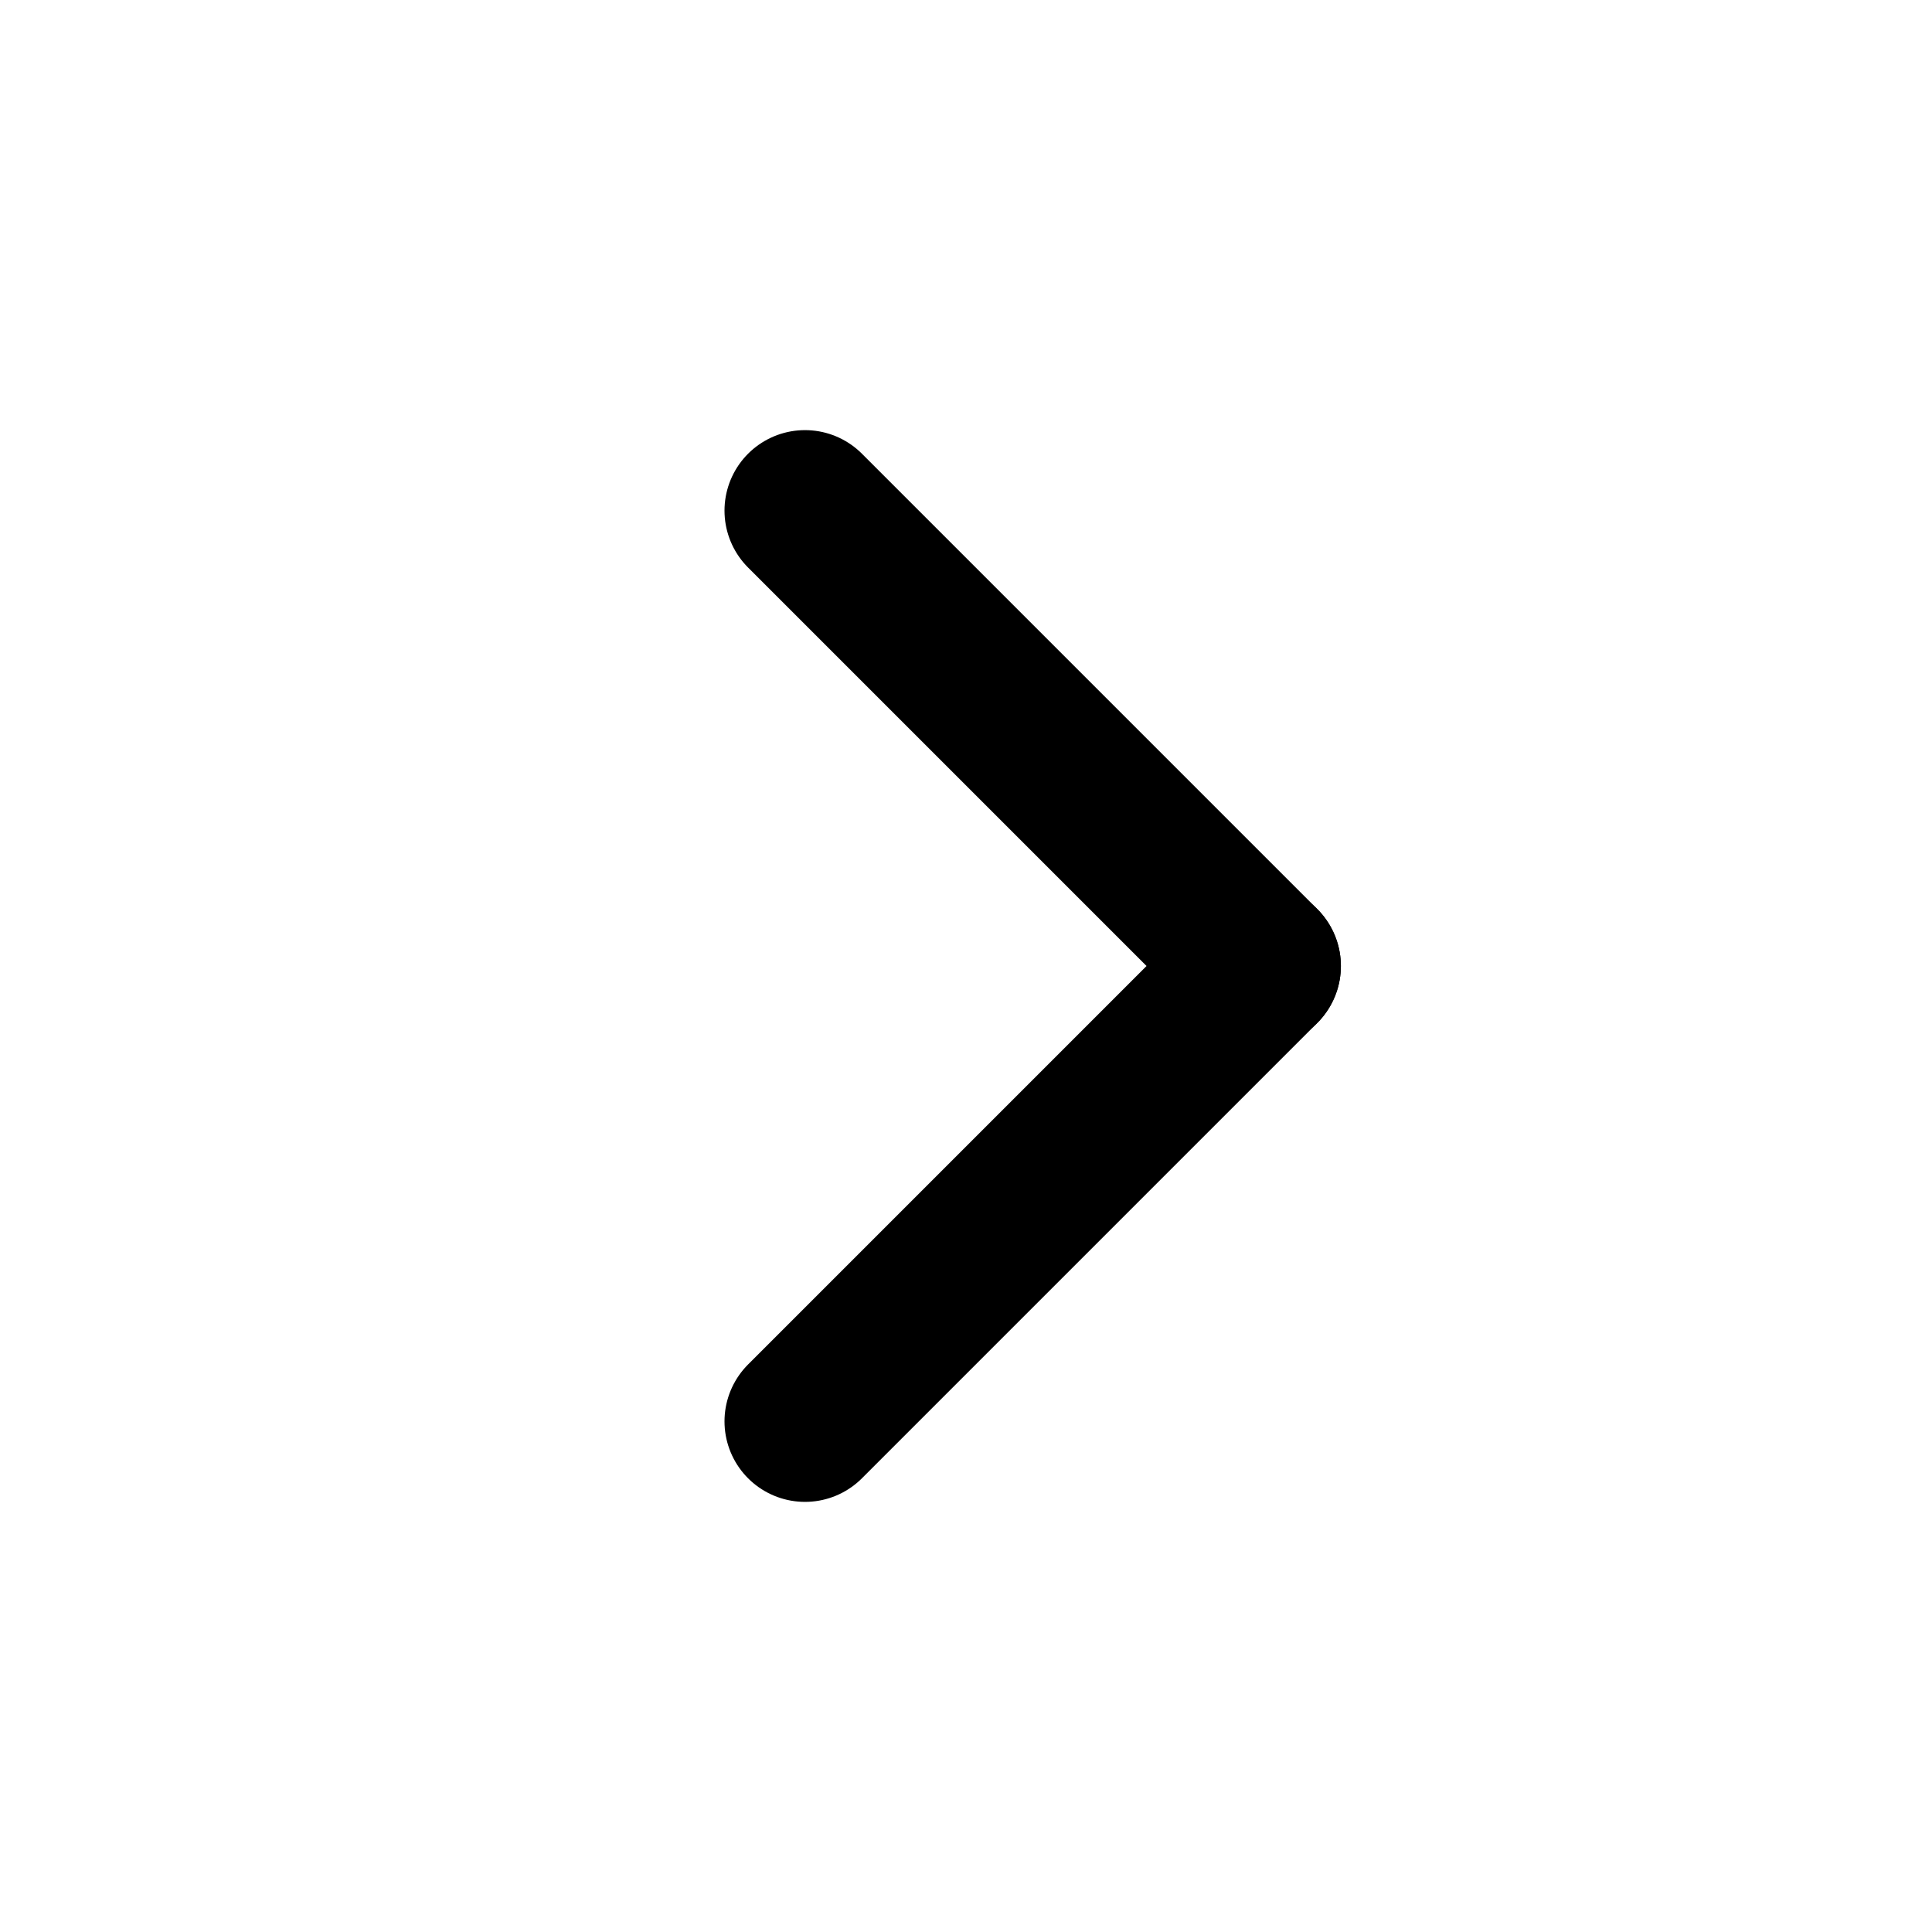
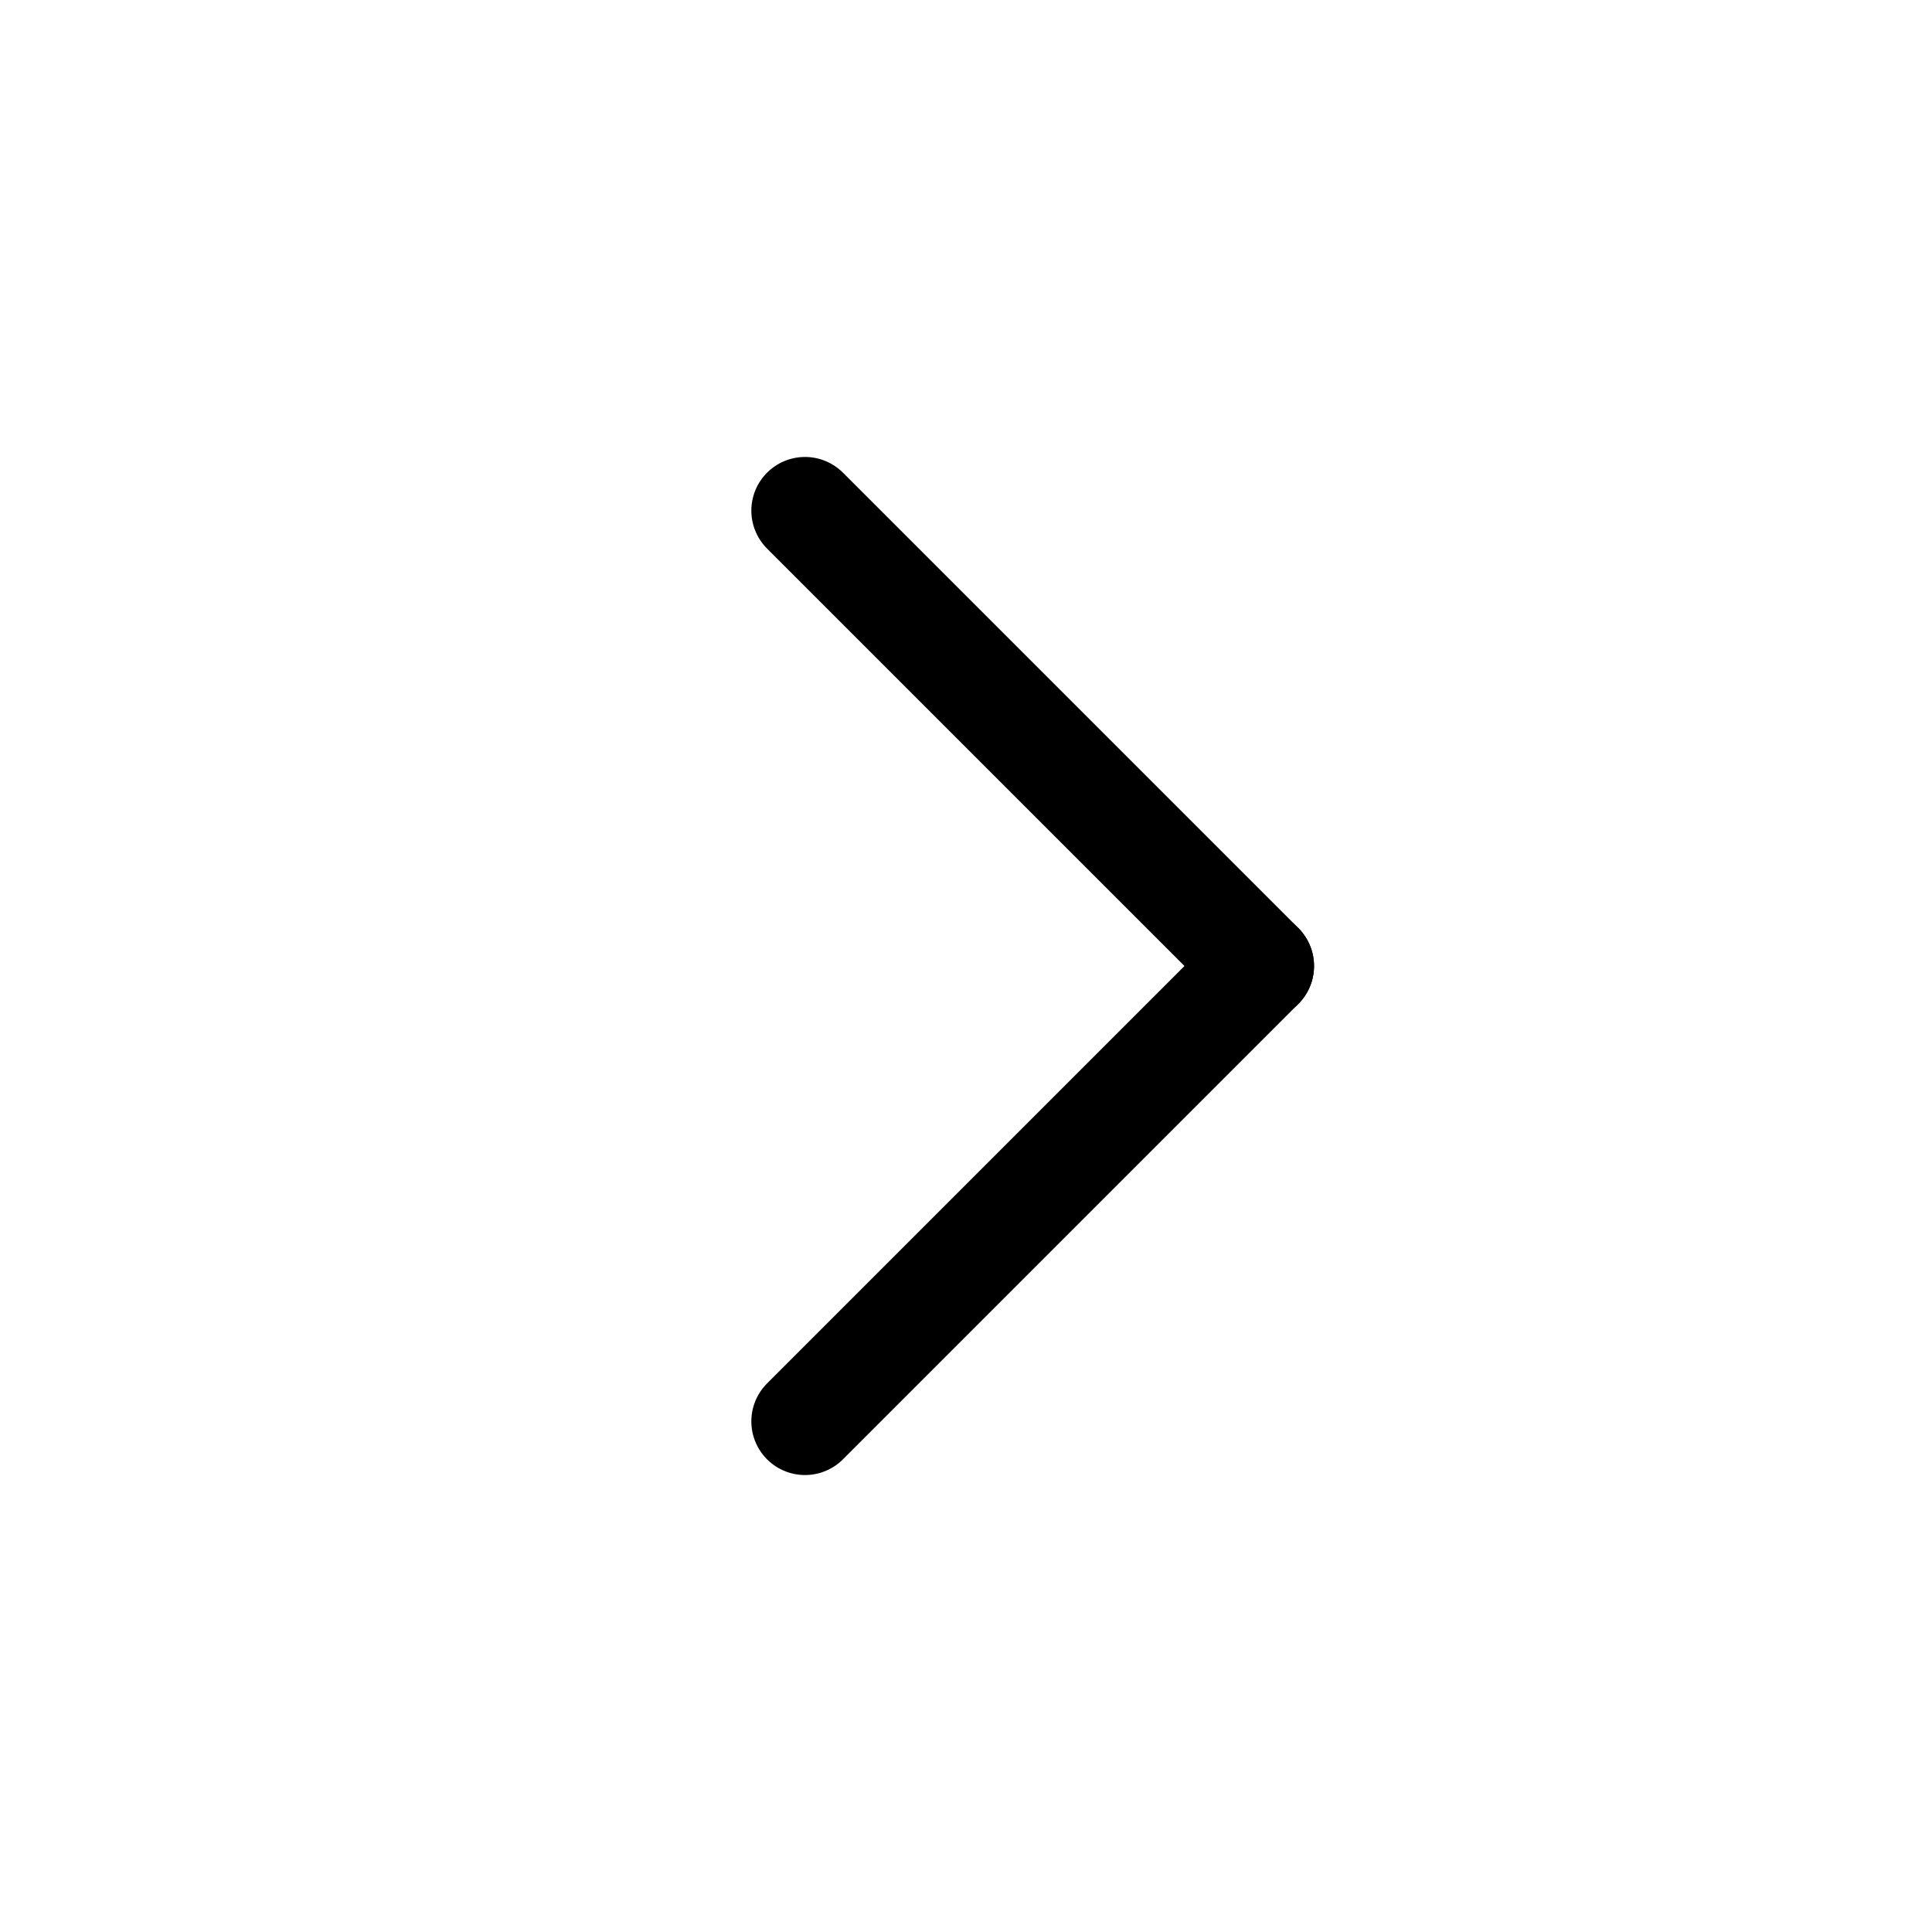
<svg xmlns="http://www.w3.org/2000/svg" viewBox="0 0 36 36">
  <g transform="translate(-3, 0), rotate(135 18 18)">
-     <path d="M12 12 L24 12" fill="none" stroke-width="3" stroke-linejoin="round" stroke="#000" stroke-linecap="round" />
-     <path d="M12 12 L12 24" fill="none" stroke-width="3" stroke-linejoin="round" stroke="#000" stroke-linecap="round" />
+     <path d="M12 12 L24 12" fill="none" stroke-width="2" stroke-linejoin="round" stroke="#000" stroke-linecap="round" />
+     <path d="M12 12 L12 24" fill="none" stroke-width="2" stroke-linejoin="round" stroke="#000" stroke-linecap="round" />
  </g>
  <g transform="translate(0, 3), rotate(45 18 18)" style="display:none">
    <path d="M12 12 L24 12" fill="none" stroke-width="2" stroke-linejoin="round" stroke="#000" stroke-linecap="round" />
    <path d="M12 12 L12 24" fill="none" stroke-width="2" stroke-linejoin="round" stroke="#000" stroke-linecap="round" />
  </g>
  <g transform="translate(3, 0), rotate(-45 18 18)" style="display:none">
    <path d="M12 12 L24 12" fill="none" stroke-width="2" stroke-linejoin="round" stroke="#000" stroke-linecap="round" />
    <path d="M12 12 L12 24" fill="none" stroke-width="2" stroke-linejoin="round" stroke="#000" stroke-linecap="round" />
  </g>
  <g transform="translate(0, -3), rotate(-135 18 18)" style="display:none">
    <path d="M12 12 L24 12" fill="none" stroke-width="2" stroke-linejoin="round" stroke="#000" stroke-linecap="round" />
    <path d="M12 12 L12 24" fill="none" stroke-width="2" stroke-linejoin="round" stroke="#000" stroke-linecap="round" />
  </g>
</svg>
